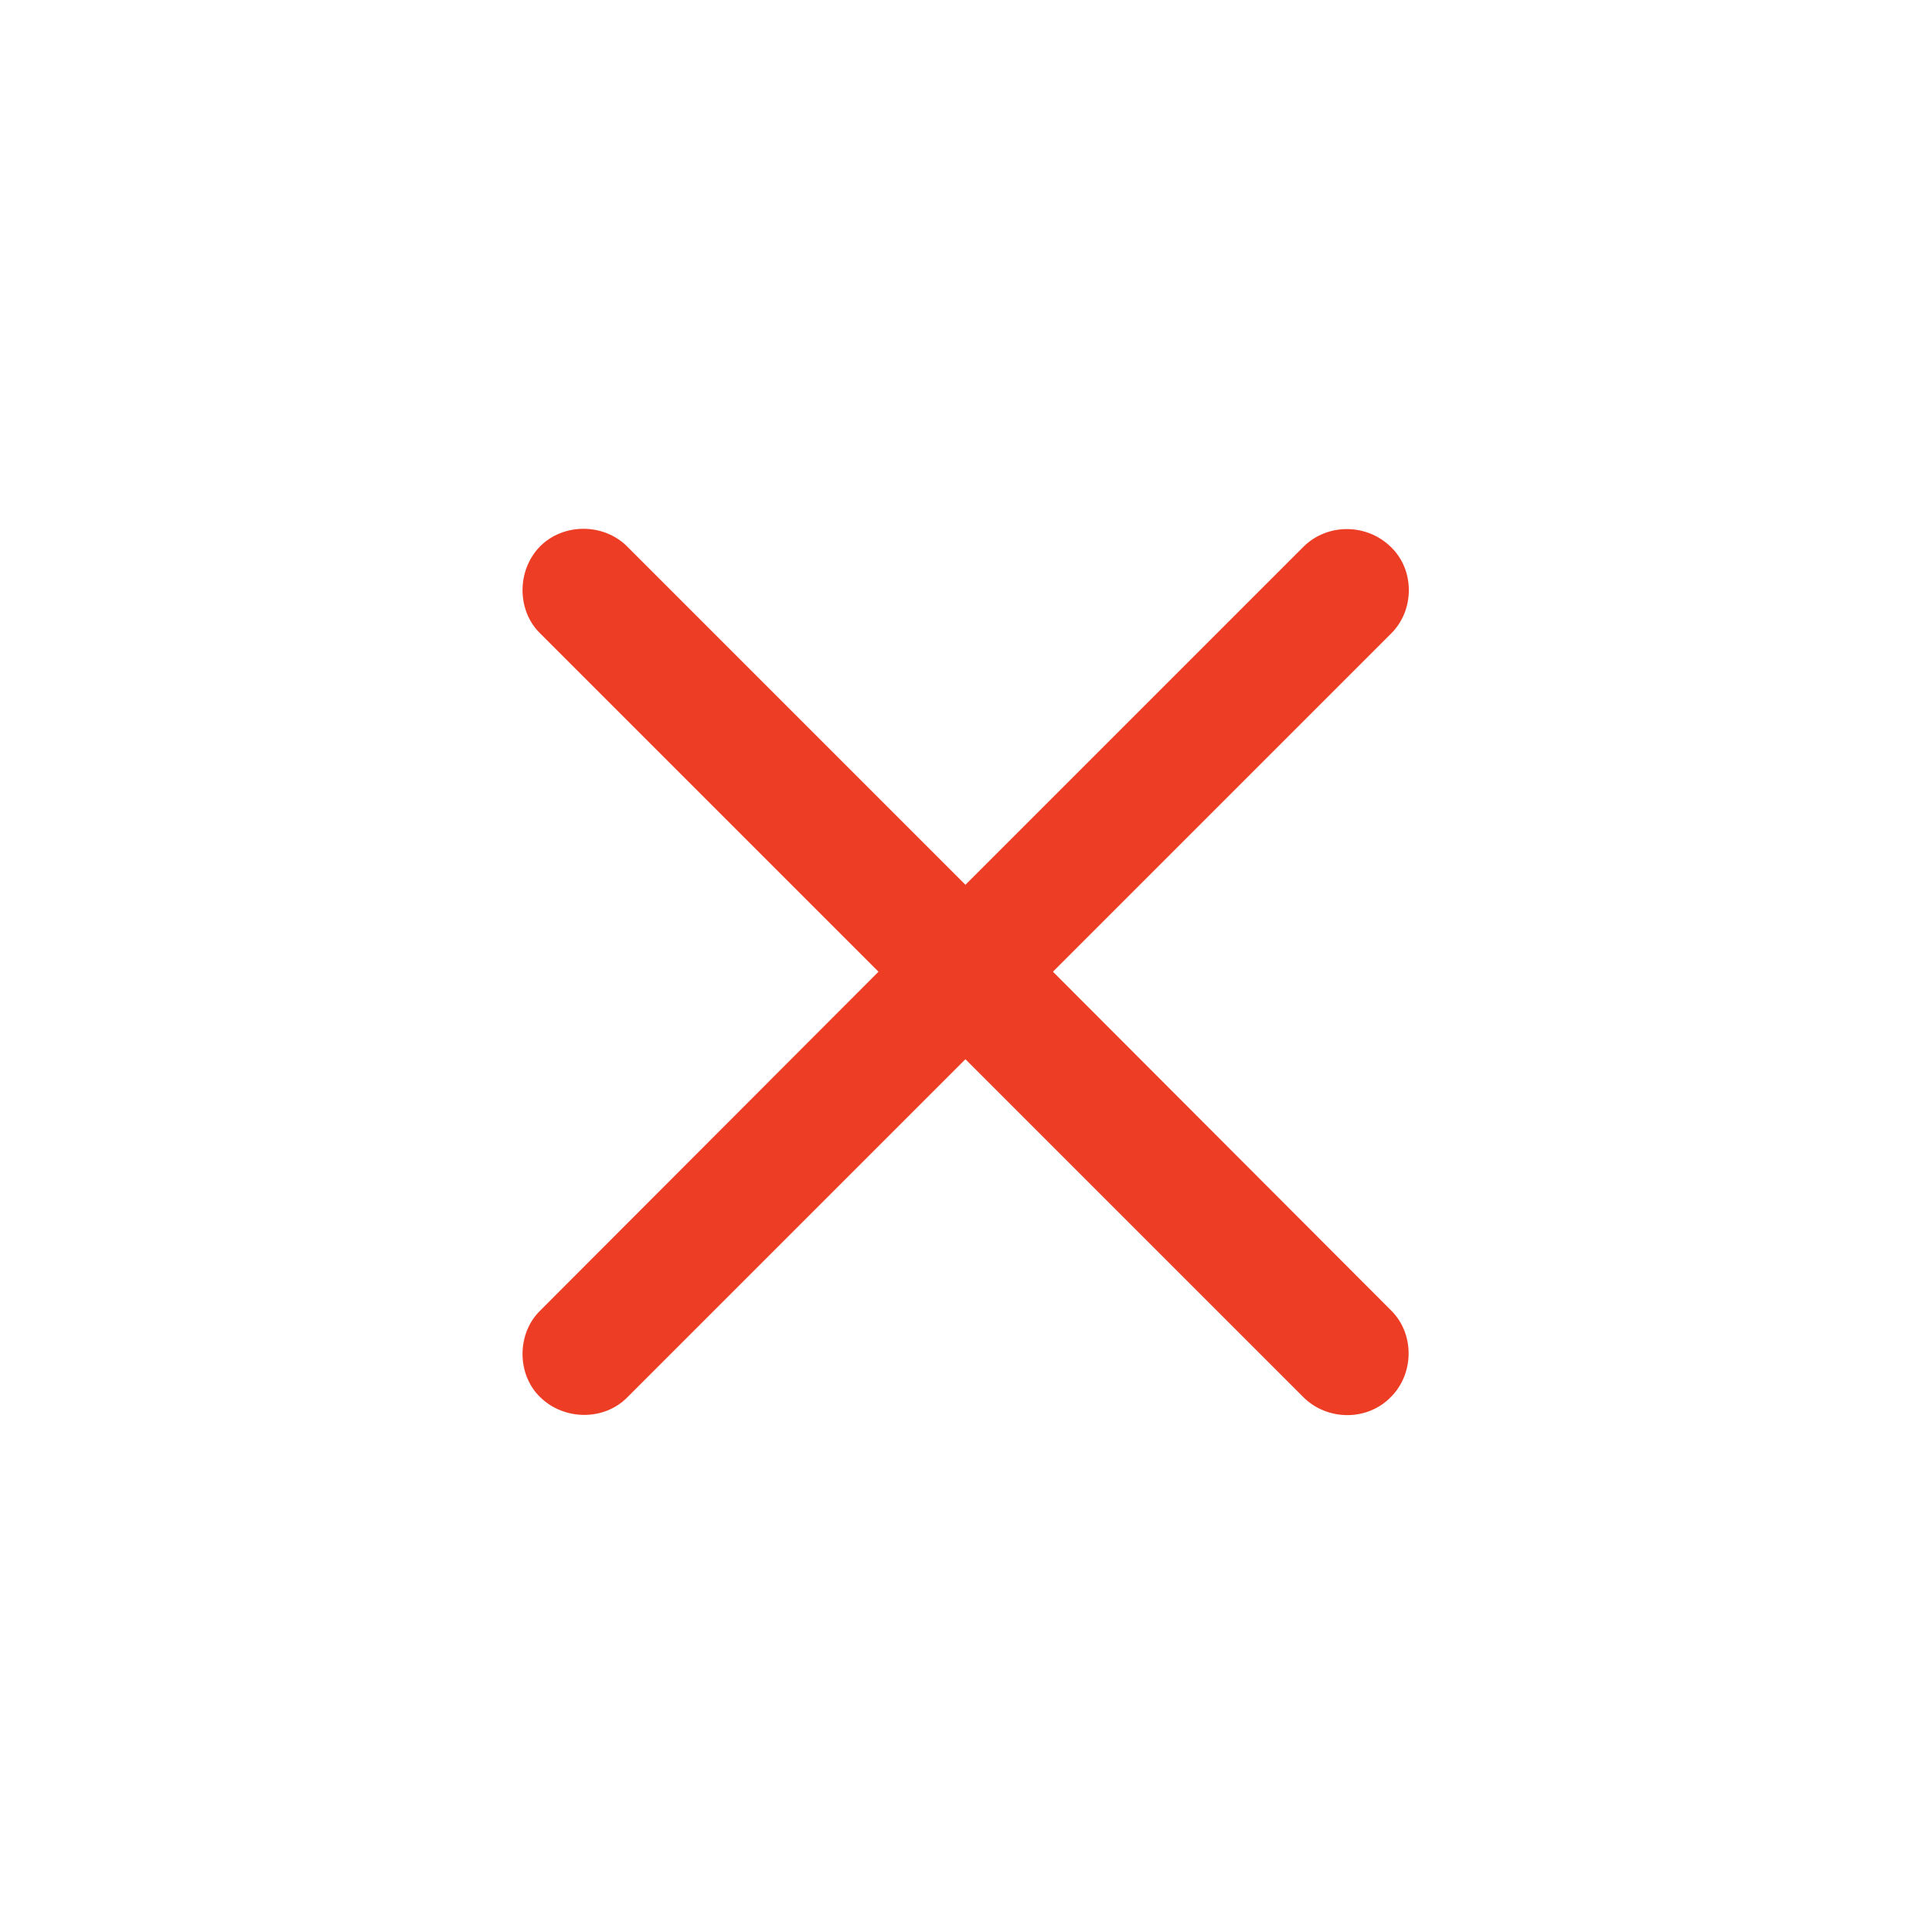
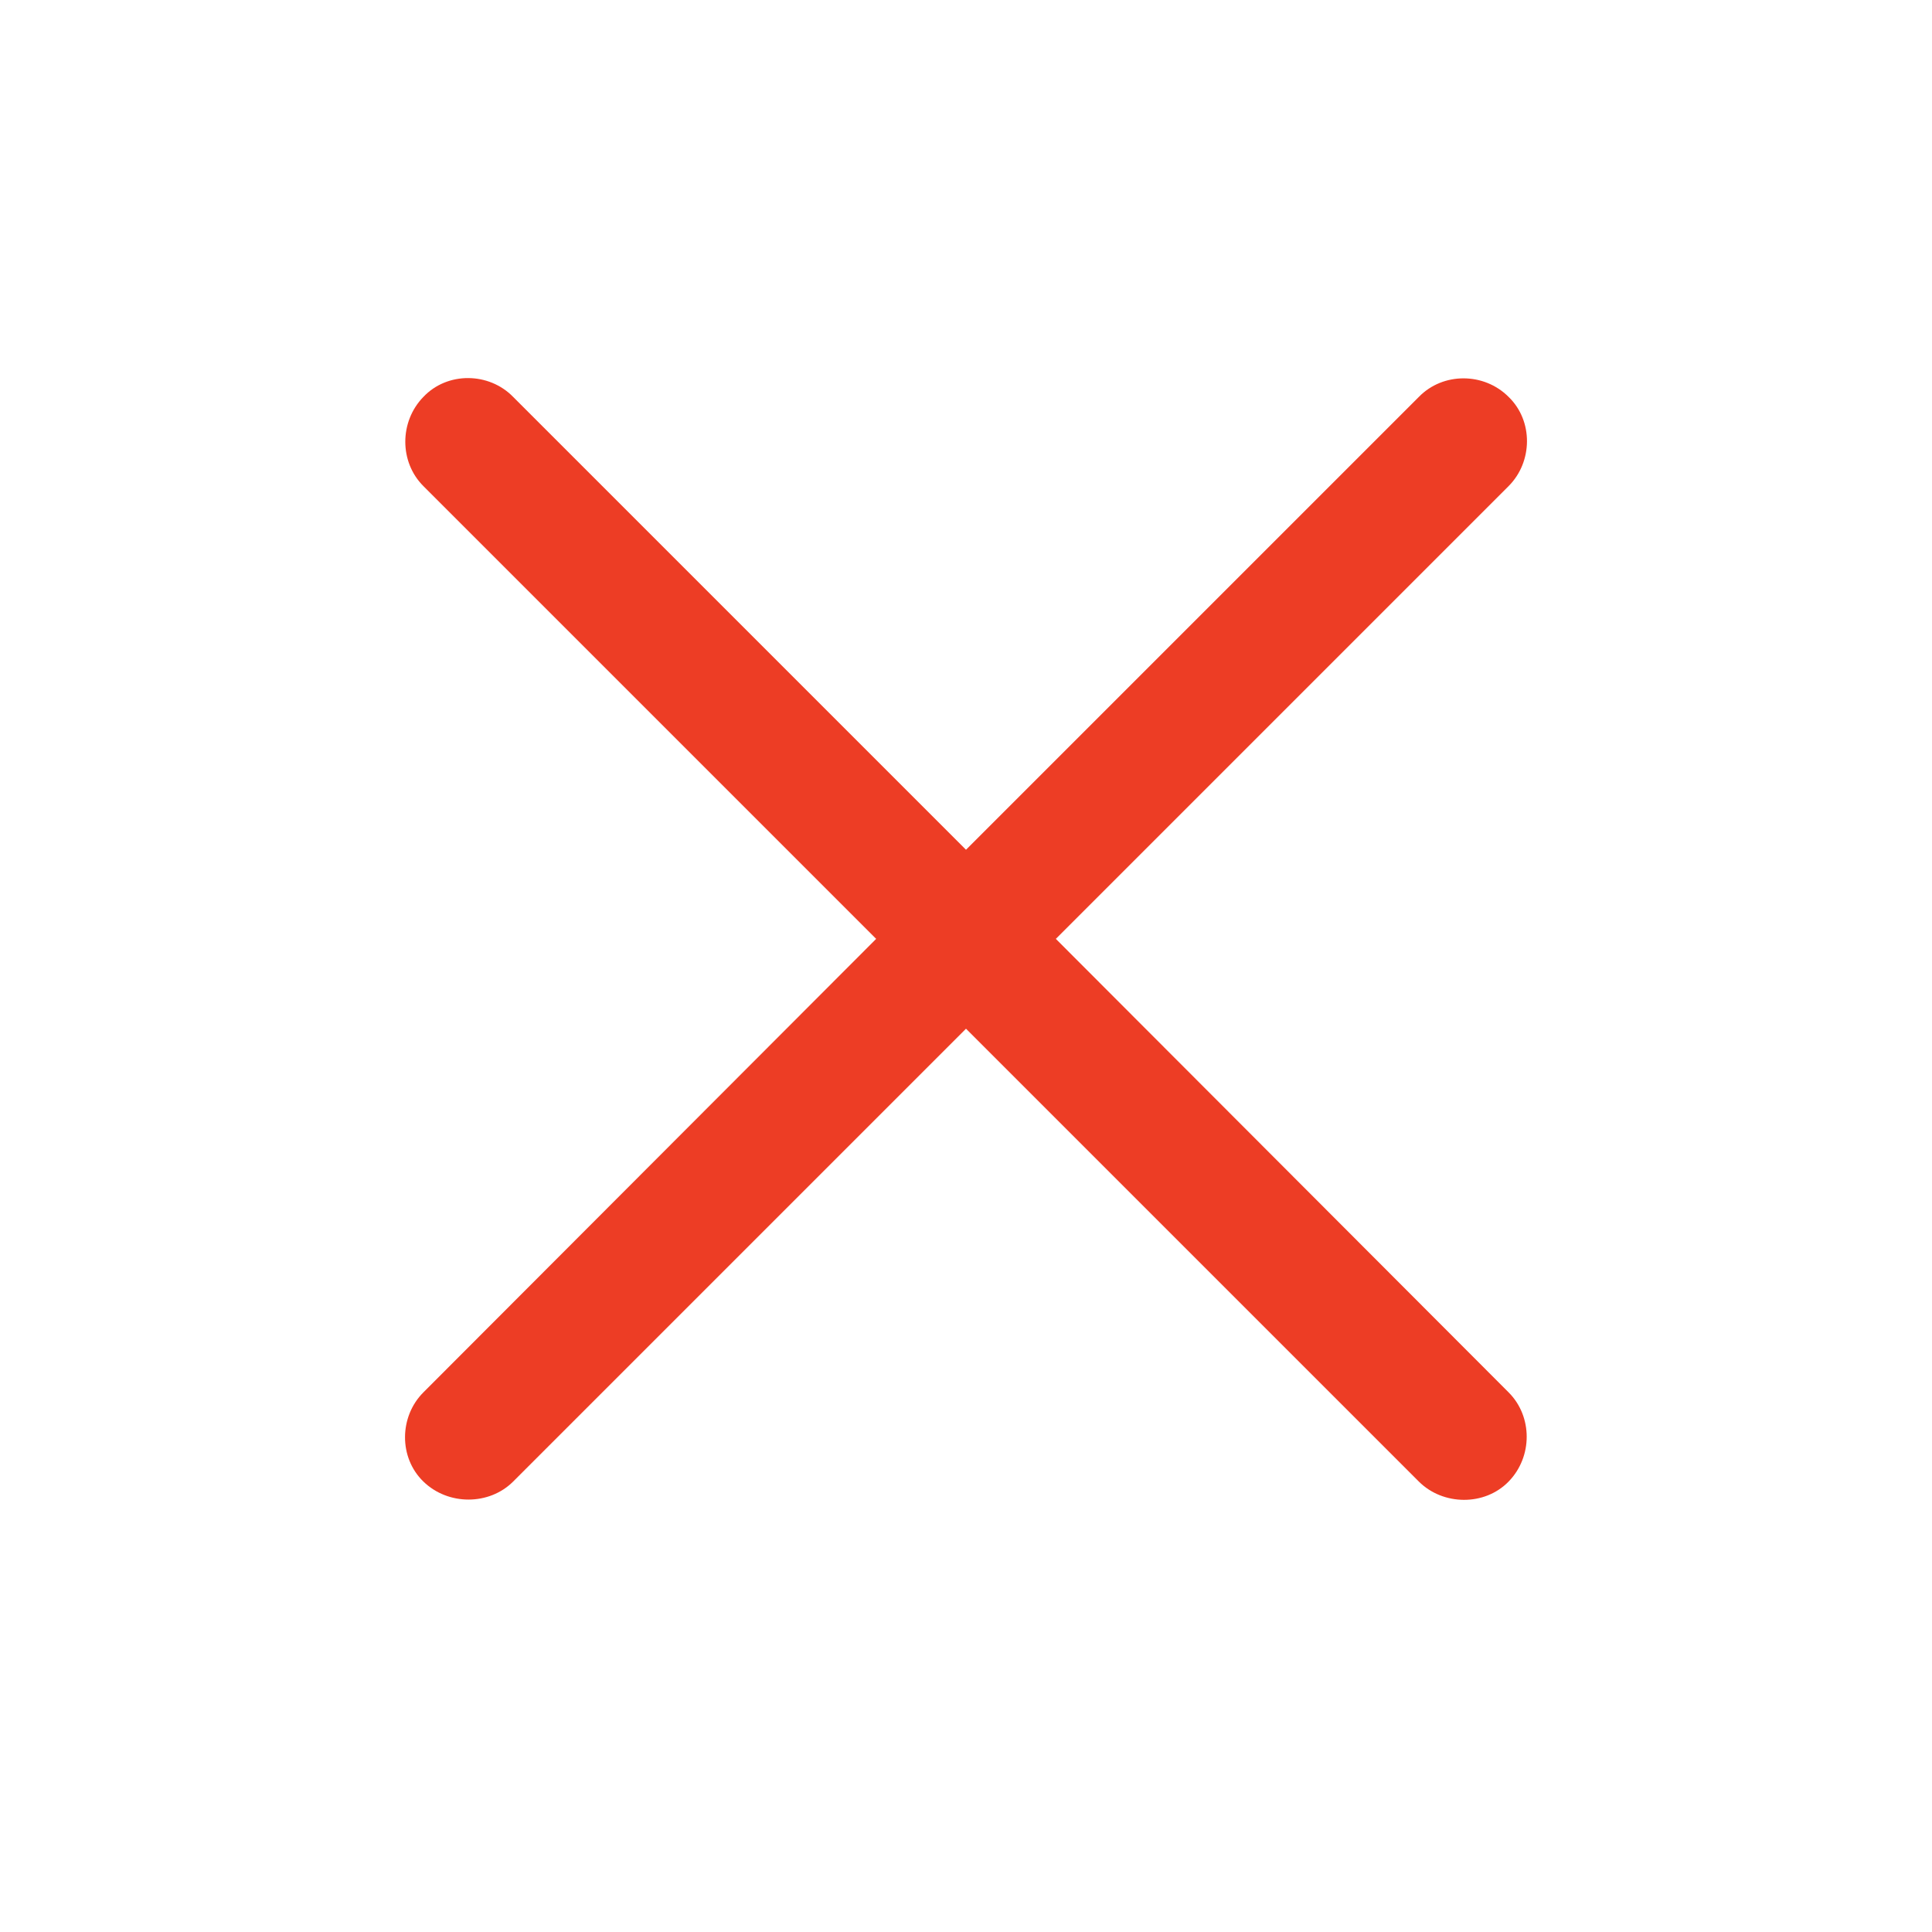
<svg xmlns="http://www.w3.org/2000/svg" width="24" height="24" viewBox="0 0 24 24" fill="none">
-   <path d="M6.709 17.355C7.01 17.649 7.502 17.649 7.789 17.362L11.993 13.158L16.197 17.362C16.491 17.649 16.983 17.656 17.277 17.355C17.571 17.061 17.571 16.569 17.284 16.282L13.08 12.071L17.284 7.867C17.571 7.58 17.578 7.081 17.277 6.794C16.977 6.5 16.491 6.5 16.197 6.787L11.993 10.991L7.789 6.787C7.502 6.5 7.003 6.493 6.709 6.787C6.415 7.088 6.422 7.587 6.709 7.867L10.913 12.071L6.709 16.282C6.422 16.562 6.415 17.068 6.709 17.355Z" fill="#ED3D25" />
+   <path d="M5.259 18.404C5.566 18.703 6.076 18.703 6.375 18.404L12 12.779L17.625 18.404C17.924 18.703 18.442 18.712 18.741 18.404C19.04 18.097 19.04 17.596 18.741 17.297L13.116 11.663L18.741 6.038C19.04 5.739 19.049 5.229 18.741 4.931C18.434 4.623 17.924 4.623 17.625 4.931L12 10.556L6.375 4.931C6.076 4.623 5.558 4.614 5.259 4.931C4.96 5.238 4.96 5.739 5.259 6.038L10.884 11.663L5.259 17.297C4.96 17.596 4.951 18.105 5.259 18.404Z" fill="#ED3D25" />
</svg>
